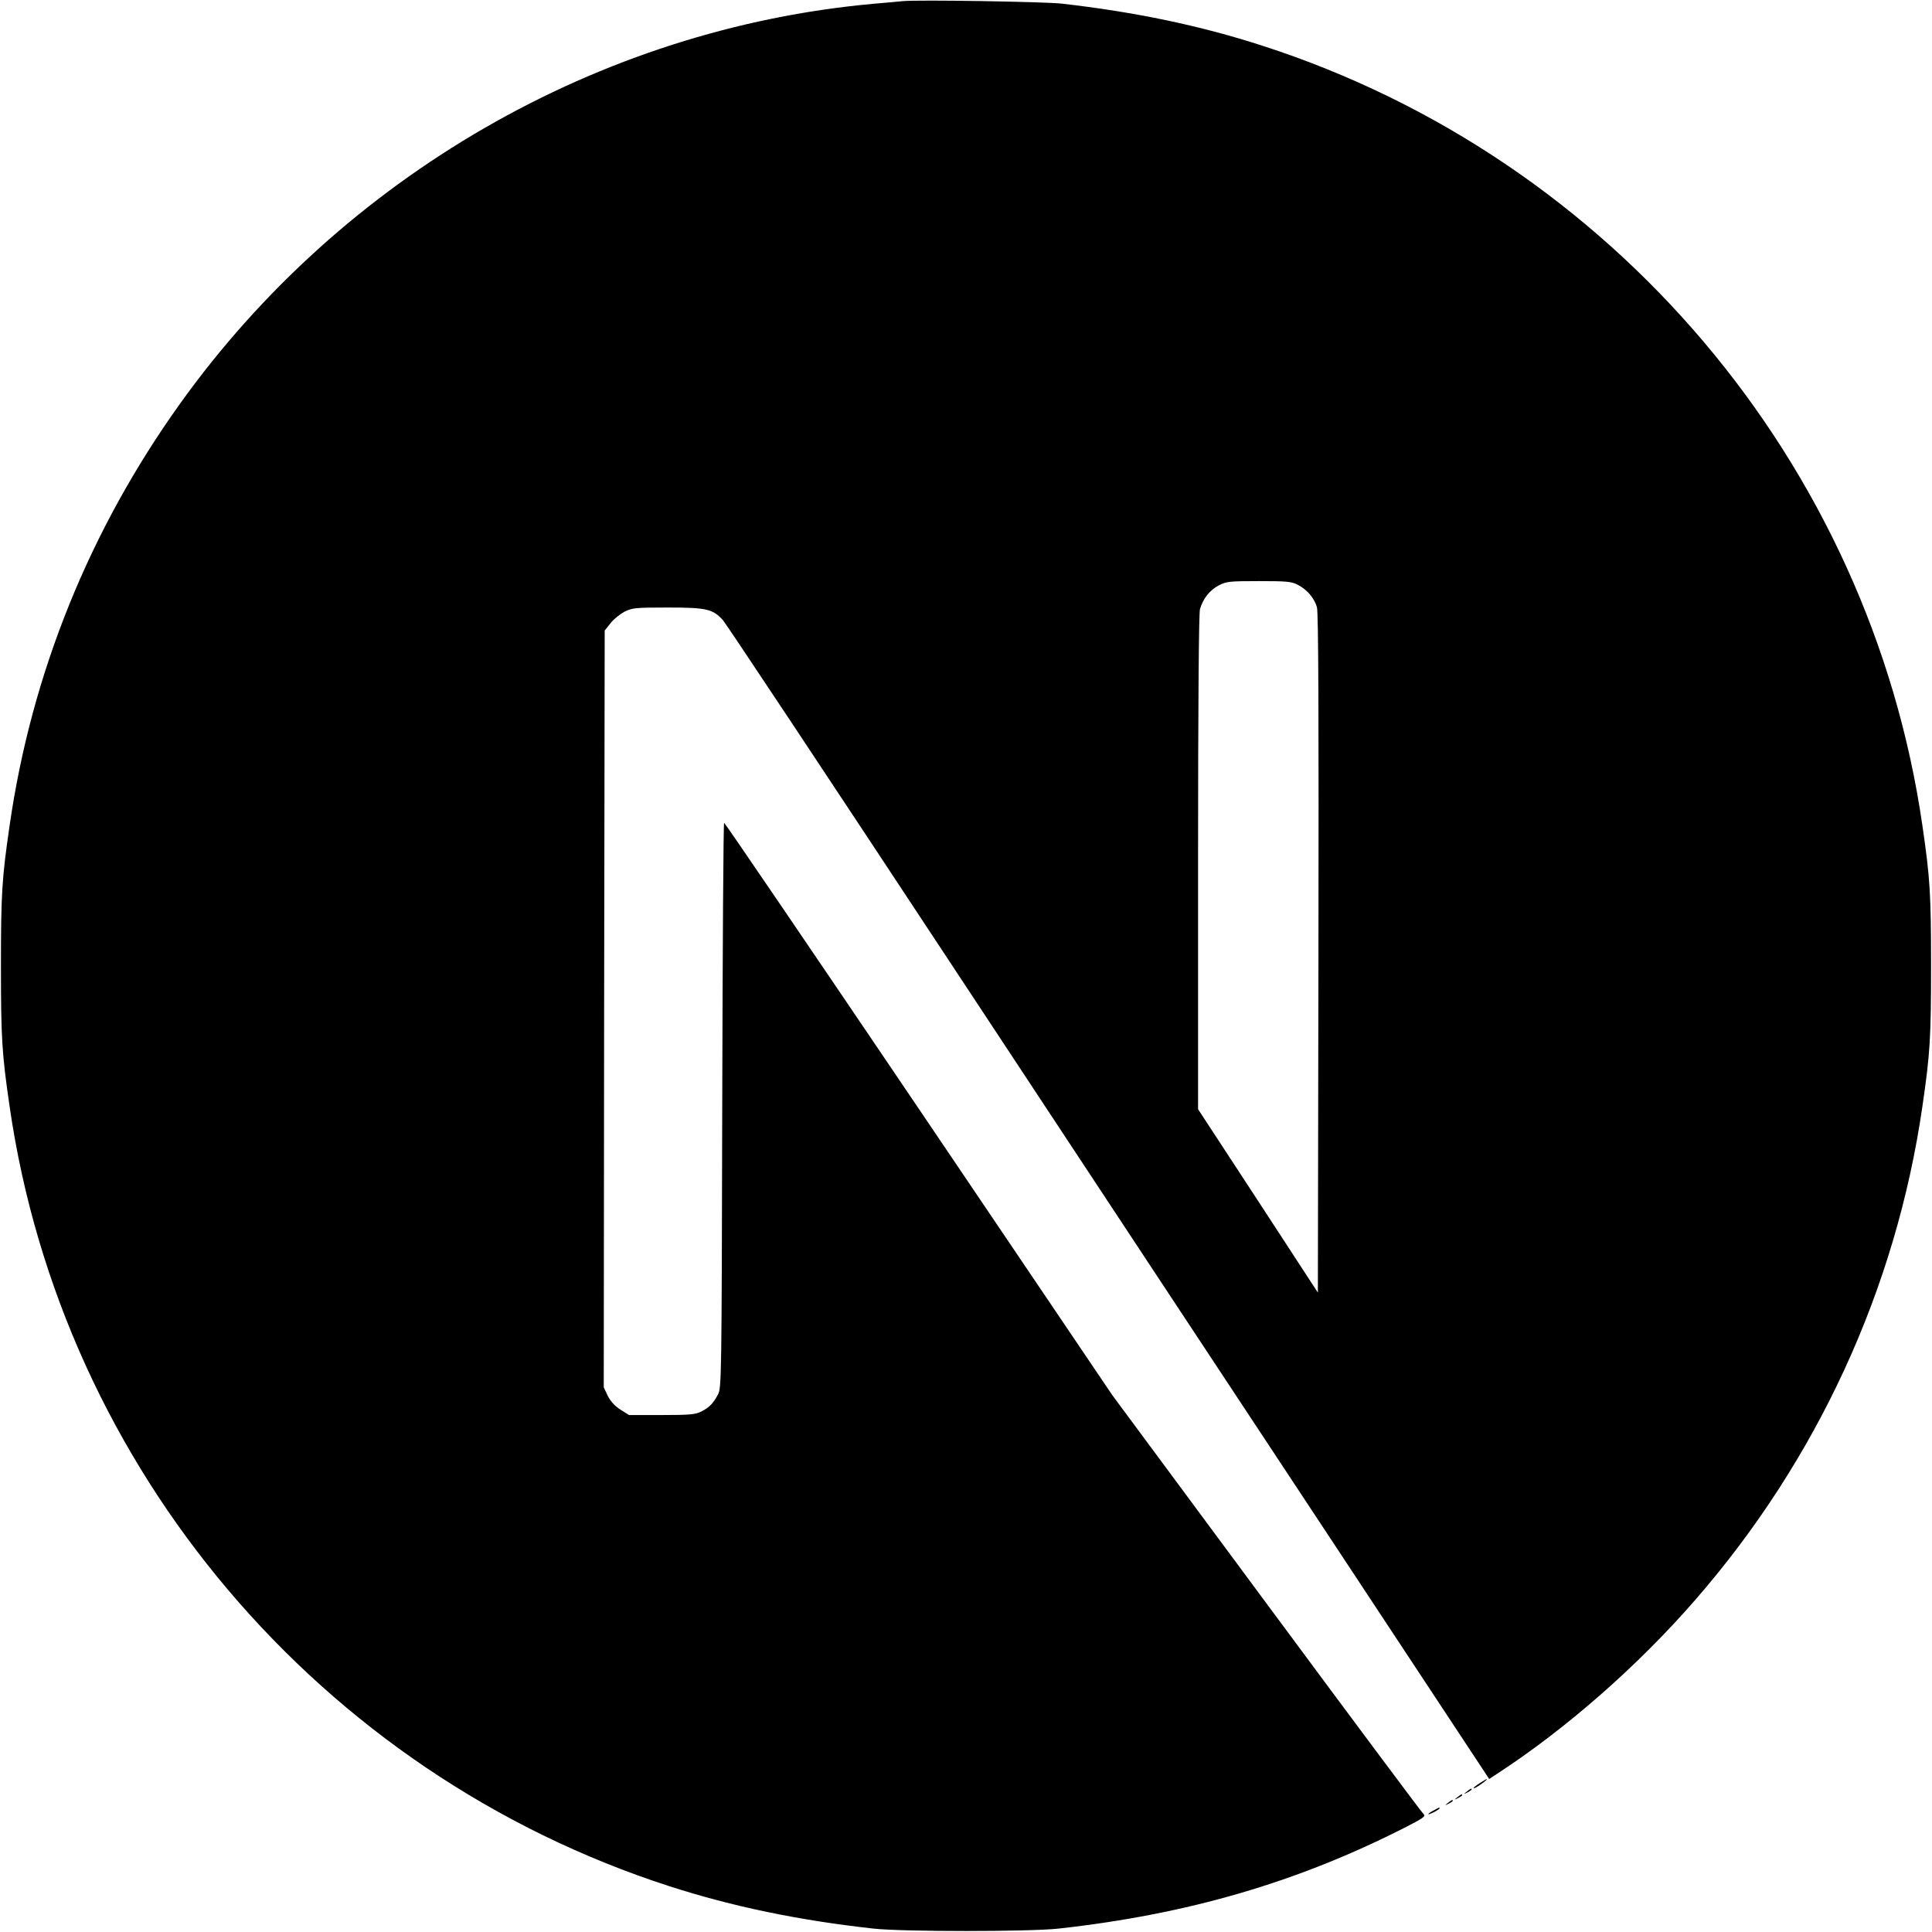
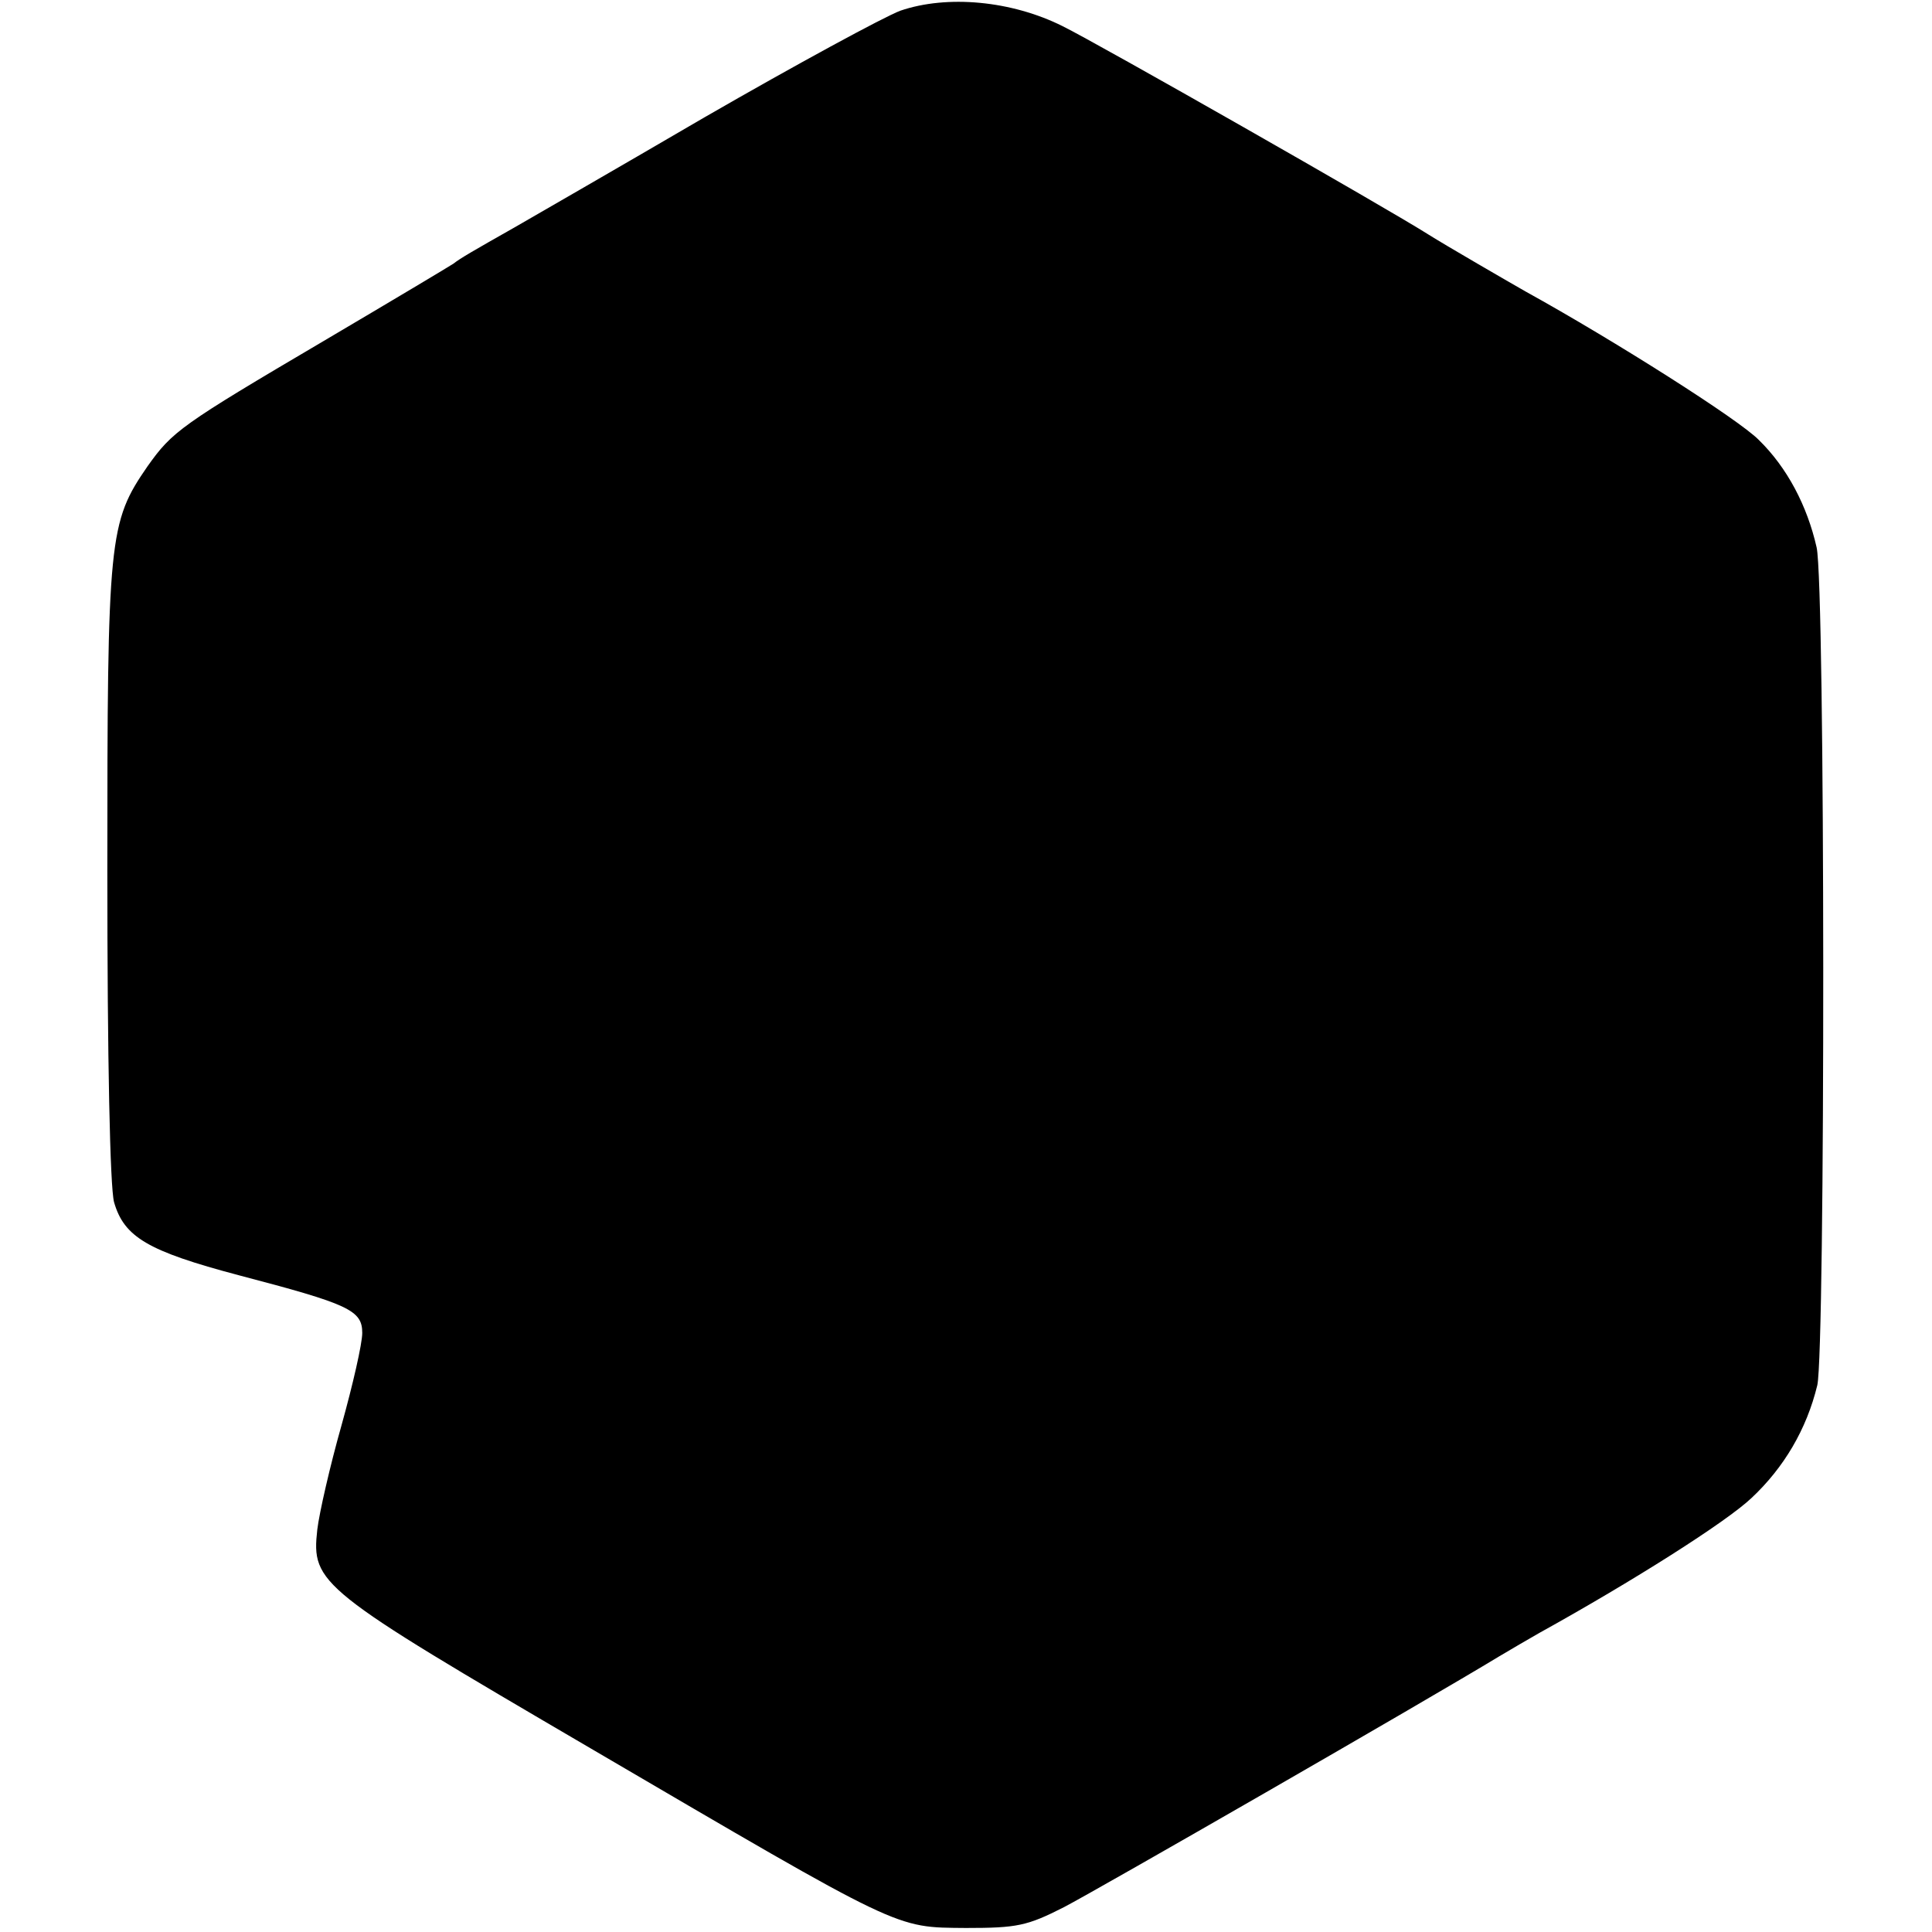
- <svg xmlns="http://www.w3.org/2000/svg" version="1.0" width="1024pt" height="1024pt" viewBox="0 0 1024 1024" preserveAspectRatio="xMidYMid meet">
-   <g transform="translate(0,1024) scale(0.1,-0.1)" fill="#000000" stroke="none">
-     <path d="M4785 10234 c-22 -2 -92 -9 -155 -14 -1453 -131 -2814 -915 -3676 -2120 -480 -670 -787 -1430 -903 -2235 -41 -281 -46 -364 -46 -745 0 -381 5 -464 46 -745 278 -1921 1645 -3535 3499 -4133 332 -107 682 -180 1080 -224 155 -17 825 -17 980 0 687 76 1269 246 1843 539 88 45 105 57 93 67 -8 6 -383 509 -833 1117 l-818 1105 -1025 1517 c-564 834 -1028 1516 -1032 1516 -4 1 -8 -673 -10 -1496 -3 -1441 -4 -1499 -22 -1533 -26 -49 -46 -69 -88 -91 -32 -16 -60 -19 -211 -19 l-173 0 -46 29 c-30 19 -52 44 -67 73 l-21 45 2 2005 3 2006 31 39 c16 21 50 48 74 61 41 20 57 22 230 22 204 0 238 -8 291 -66 15 -16 570 -852 1234 -1859 664 -1007 1572 -2382 2018 -3057 l810 -1227 41 27 c363 236 747 572 1051 922 647 743 1064 1649 1204 2615 41 281 46 364 46 745 0 381 -5 464 -46 745 -278 1921 -1645 3535 -3499 4133 -327 106 -675 179 -1065 223 -96 10 -757 21 -840 13z m2094 -3094 c48 -24 87 -70 101 -118 8 -26 10 -582 8 -1835 l-3 -1798 -317 486 -318 486 0 1307 c0 845 4 1320 10 1343 16 56 51 100 99 126 41 21 56 23 213 23 148 0 174 -2 207 -20z" />
-     <path d="M7843 789 c-35 -22 -46 -37 -15 -20 22 13 58 40 52 41 -3 0 -20 -10 -37 -21z" />
-     <path d="M7774 744 c-18 -14 -18 -15 4 -4 12 6 22 13 22 15 0 8 -5 6 -26 -11z" />
-     <path d="M7724 714 c-18 -14 -18 -15 4 -4 12 6 22 13 22 15 0 8 -5 6 -26 -11z" />
-     <path d="M7674 684 c-18 -14 -18 -15 4 -4 12 6 22 13 22 15 0 8 -5 6 -26 -11z" />
-     <path d="M7598 644 c-38 -20 -36 -28 2 -9 17 9 30 18 30 20 0 7 -1 6 -32 -11z" />
+ <svg xmlns="http://www.w3.org/2000/svg" version="1.0" width="288pt" height="288pt" viewBox="0 0 288 288" preserveAspectRatio="xMidYMid meet">
+   <g transform="translate(0,288) scale(0.1,-0.1)" fill="#000000" stroke="none">
+     <path d="M1342 2864 c-24 -9 -155 -80 -292 -159 -137 -80 -264 -153 -283 -164 -60 -34 -81 -46 -91 -54 -6 -4 -93 -56 -193 -115 -214 -126 -226 -135 -263 -187 -58 -84 -60 -105 -60 -604 0 -282 4 -470 10 -493 15 -52 50 -73 186 -109 164 -43 184 -52 184 -86 0 -16 -14 -77 -31 -138 -17 -60 -33 -130 -36 -155 -9 -81 2 -89 407 -326 468 -274 453 -267 560 -268 76 0 91 3 146 31 50 26 537 306 649 374 17 10 44 26 60 35 139 77 278 165 316 201 48 45 82 102 98 168 12 51 12 1192 -1 1249 -14 62 -44 119 -86 160 -29 30 -215 148 -347 221 -23 13 -123 71 -145 85 -63 40 -495 286 -546 311 -76 38 -172 47 -242 23z" />
  </g>
</svg>
